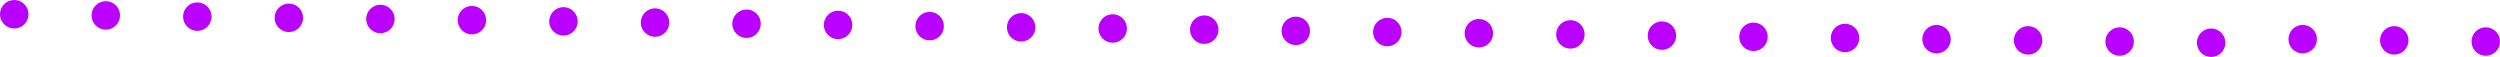
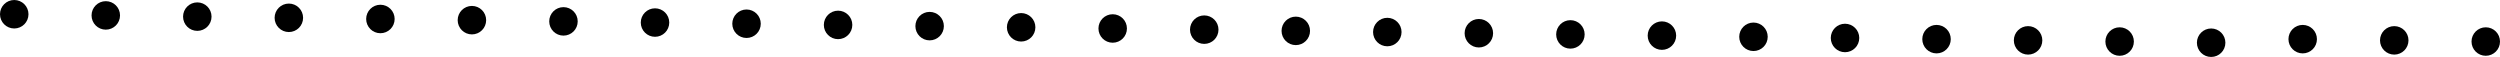
<svg xmlns="http://www.w3.org/2000/svg" viewBox="0 0 658.38 15">
-   <g fill="#ba00ff">
+   <g fill="#000">
    <circle cx="3.75" cy="3.75" r="3.75" />
    <circle cx="27.86" cy="4.06" r="3.75" />
    <circle cx="51.96" cy="4.38" r="3.75" />
    <circle cx="76.07" cy="4.69" r="3.75" />
    <circle cx="100.18" cy="5" r="3.75" />
    <circle cx="124.28" cy="5.31" r="3.75" />
    <circle cx="148.39" cy="5.63" r="3.75" />
    <circle cx="172.5" cy="5.94" r="3.75" />
    <circle cx="196.6" cy="6.25" r="3.75" />
    <circle cx="220.71" cy="6.56" r="3.75" />
    <circle cx="244.82" cy="6.88" r="3.75" />
    <circle cx="268.92" cy="7.19" r="3.75" />
    <circle cx="293.03" cy="7.5" r="3.75" />
    <circle cx="317.14" cy="7.81" r="3.75" />
    <circle cx="341.25" cy="8.13" r="3.75" />
    <circle cx="365.35" cy="8.44" r="3.75" />
    <circle cx="389.46" cy="8.75" r="3.75" />
    <circle cx="413.57" cy="9.06" r="3.75" />
    <circle cx="437.67" cy="9.38" r="3.75" />
    <circle cx="461.78" cy="9.69" r="3.75" />
    <circle cx="485.89" cy="10" r="3.75" />
    <circle cx="509.99" cy="10.31" r="3.75" />
    <circle cx="534.1" cy="10.63" r="3.75" />
    <circle cx="558.21" cy="10.94" r="3.75" />
    <circle cx="582.31" cy="11.25" r="3.75" />
    <circle cx="606.42" cy="10.31" r="3.75" />
    <circle cx="630.53" cy="10.63" r="3.75" />
    <circle cx="654.63" cy="10.94" r="3.75" />
  </g>
</svg>
